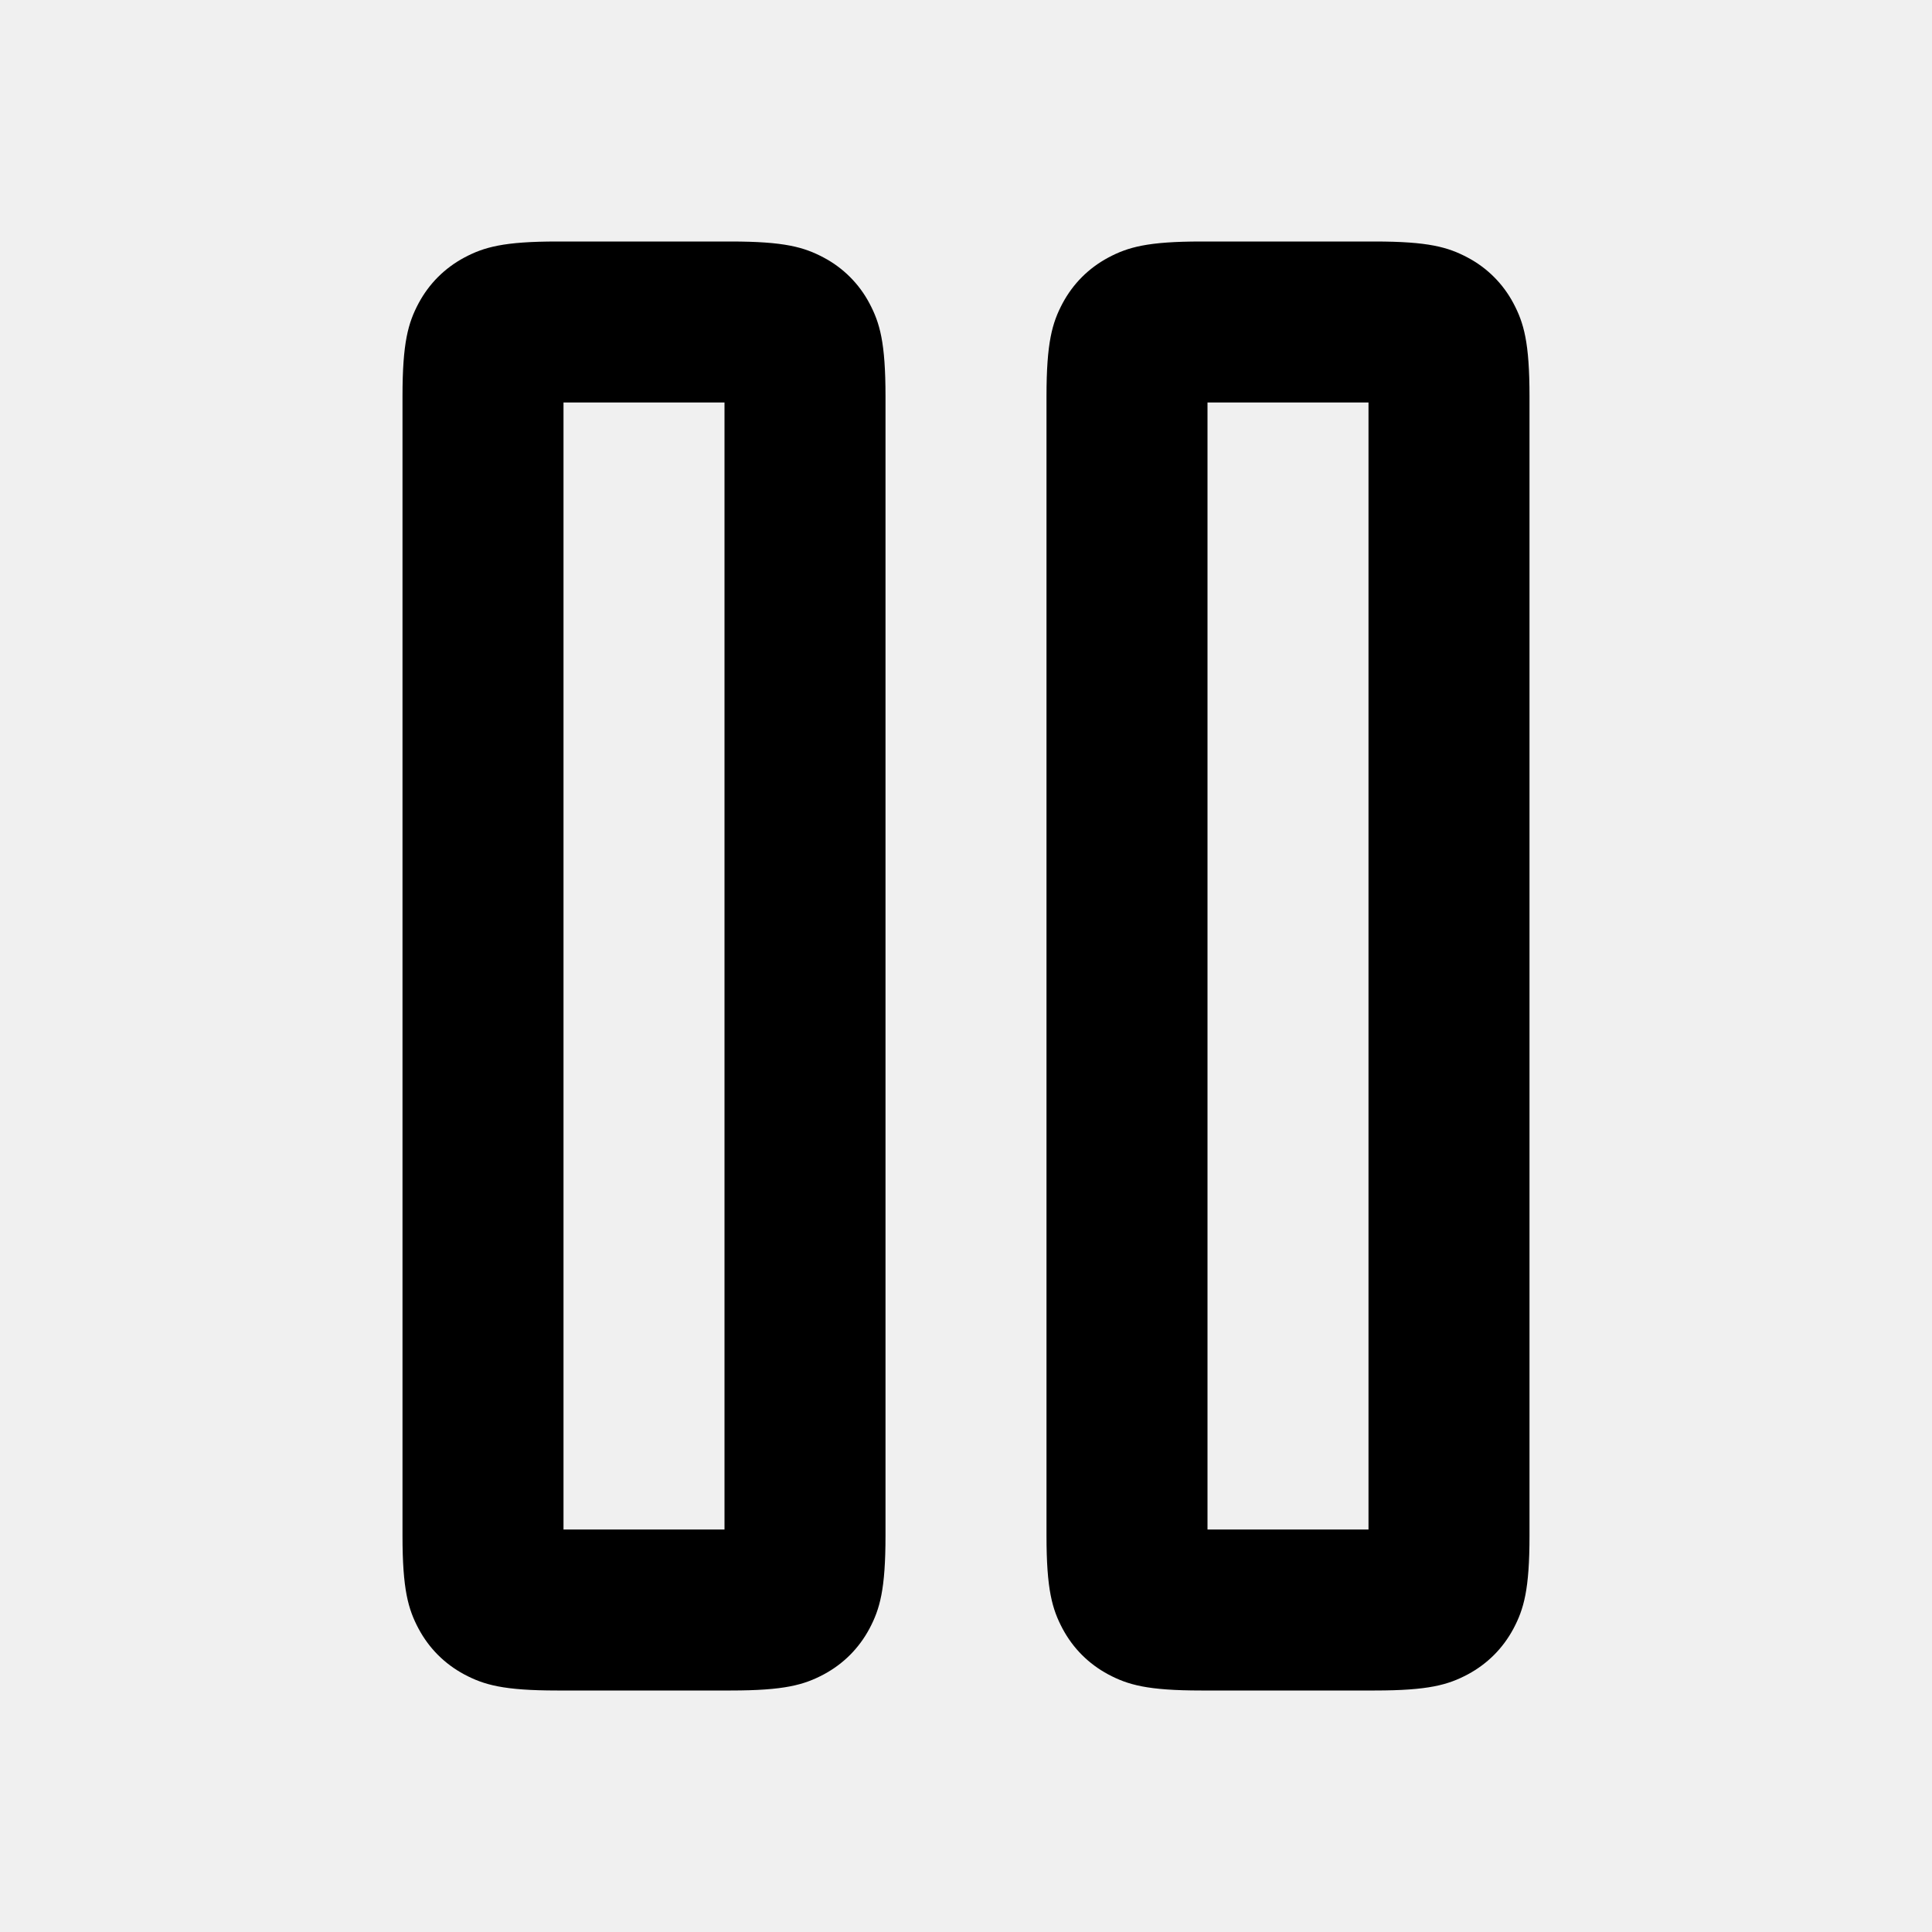
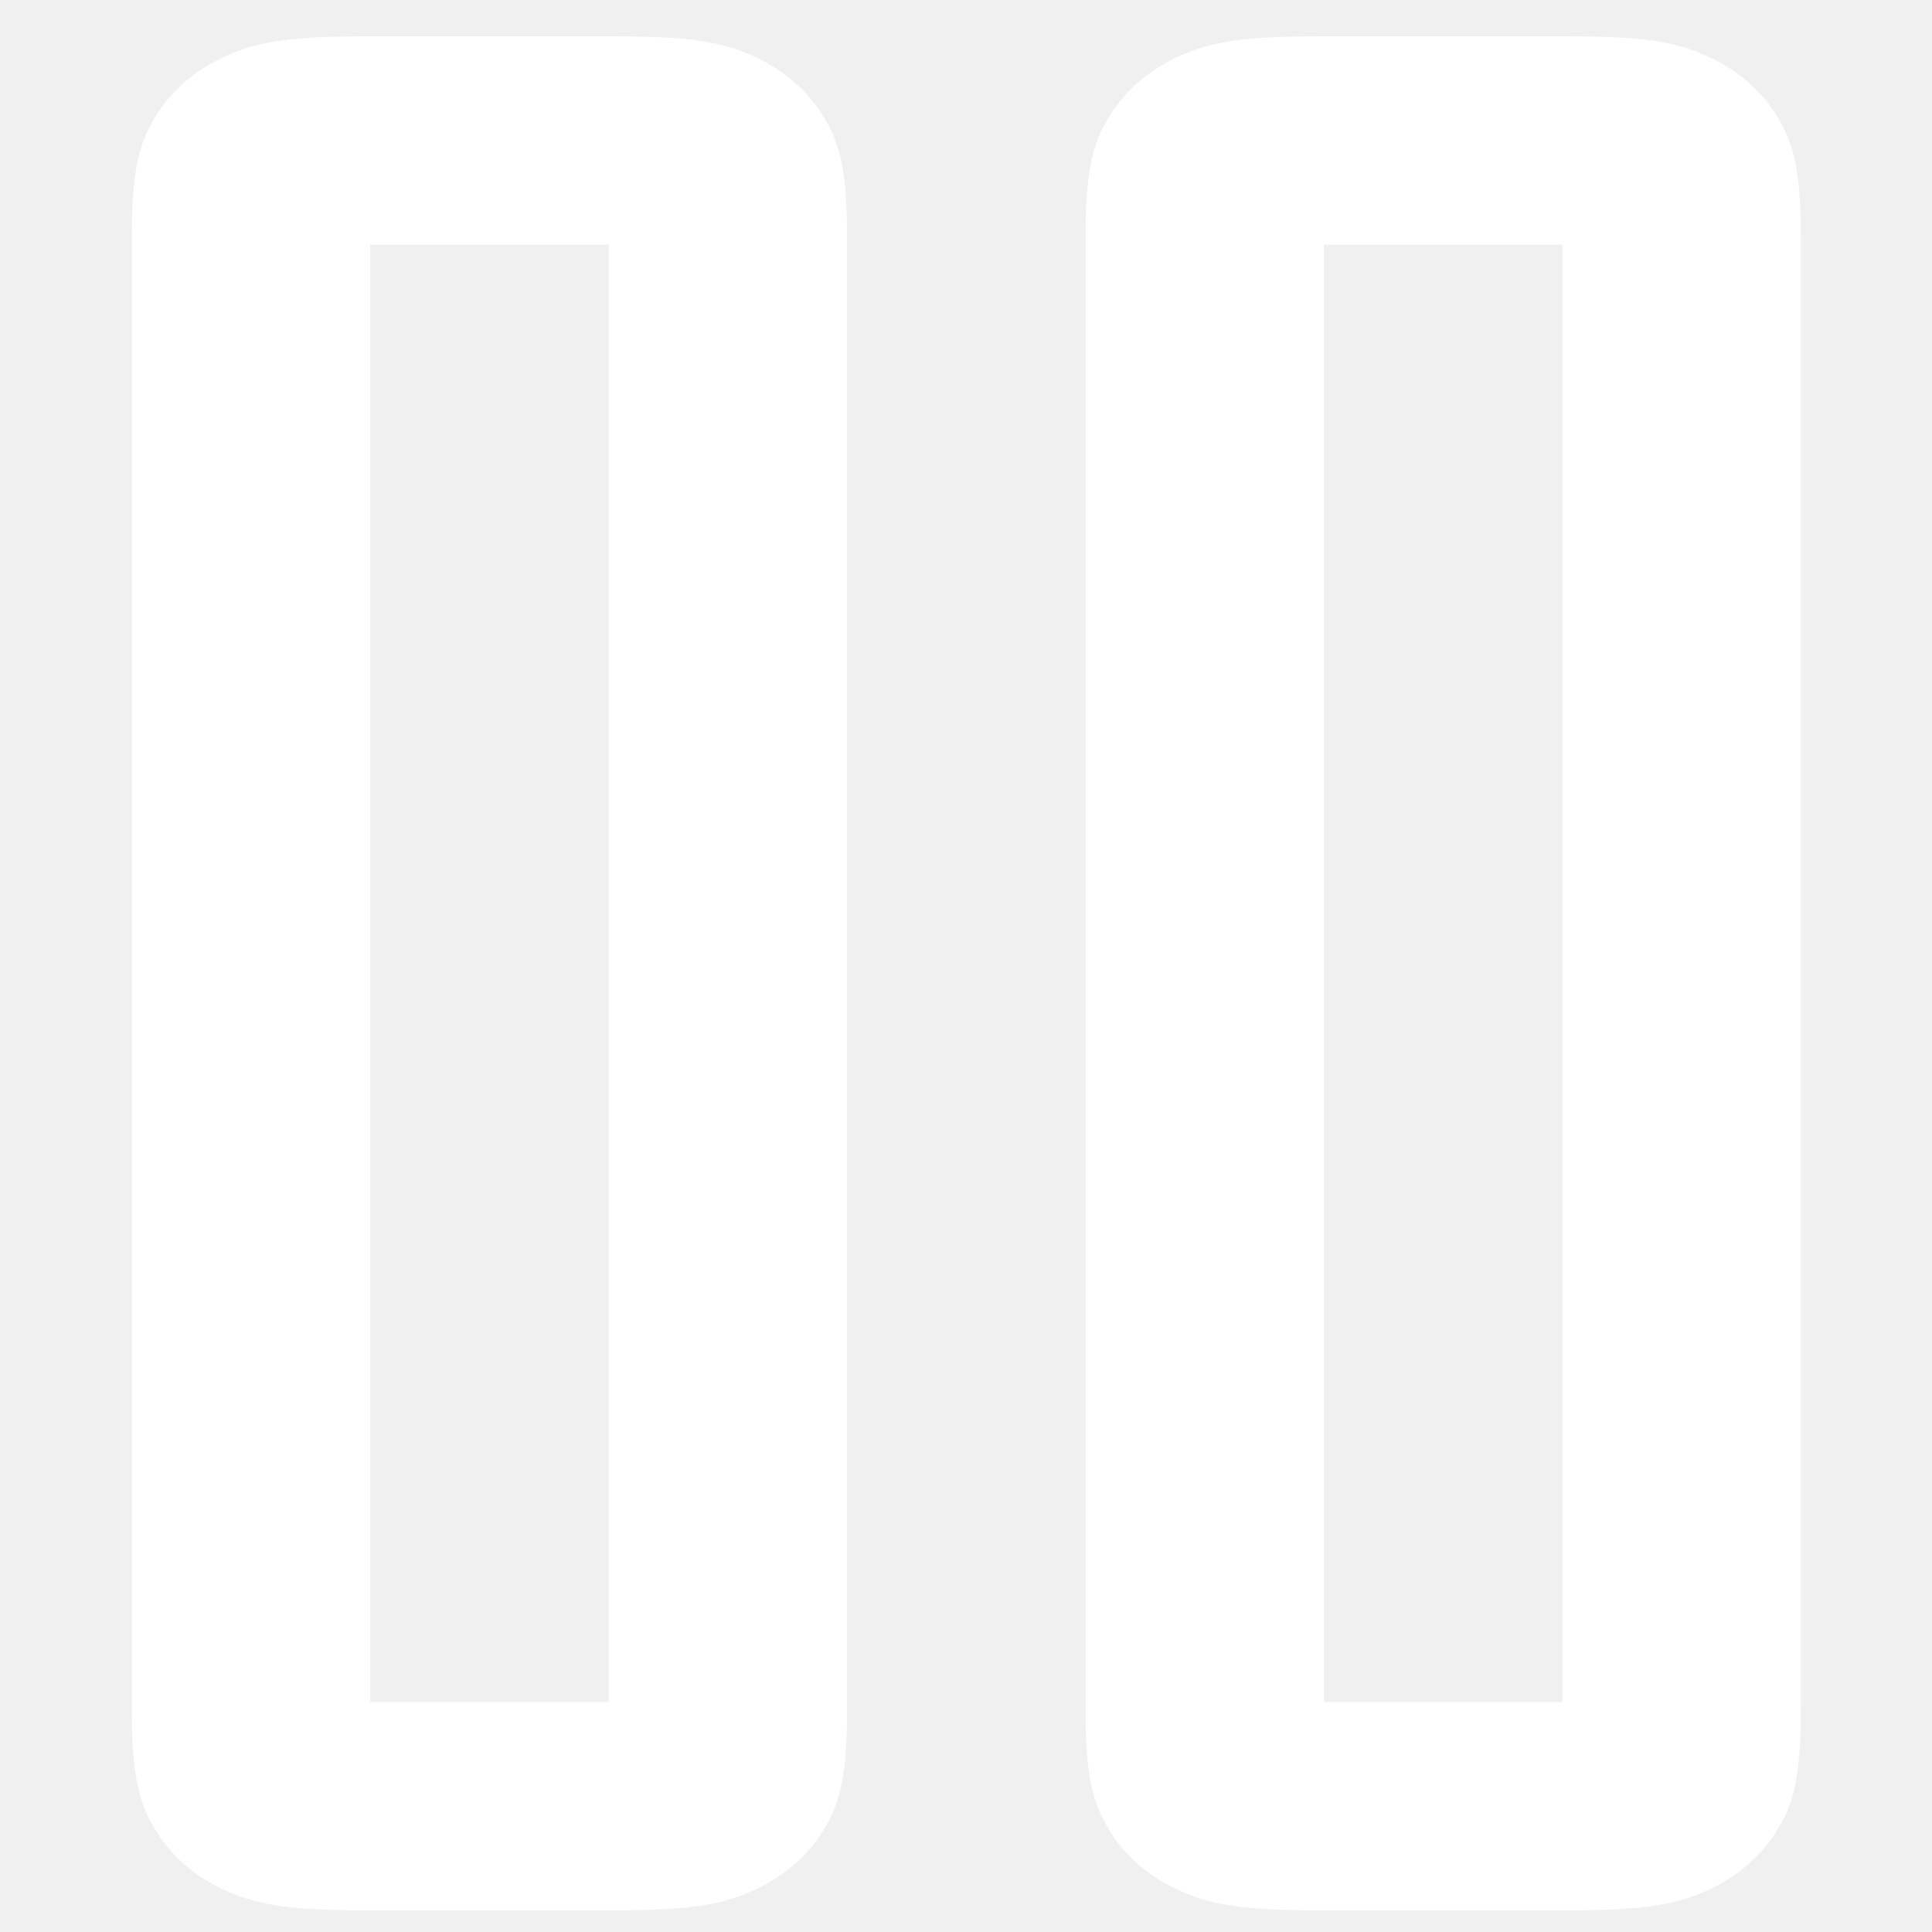
- <svg xmlns="http://www.w3.org/2000/svg" width="800px" height="800px" viewBox="0 0 24 24" fill="none">
-   <path fill-rule="evenodd" clip-rule="evenodd" d="M9.077 3H6.923c-.669 0-.911.07-1.156.2-.244.131-.436.323-.567.567-.13.245-.2.487-.2 1.156v14.154c0 .669.07.911.2 1.156.131.244.323.436.567.567.245.13.487.2 1.156.2h2.154c.669 0 .911-.07 1.156-.2.244-.131.436-.323.567-.567.13-.245.2-.487.2-1.156V4.923c0-.669-.07-.911-.2-1.156a1.363 1.363 0 0 0-.567-.567c-.245-.13-.487-.2-1.156-.2zm8 0h-2.154c-.669 0-.911.07-1.156.2-.244.131-.436.323-.567.567-.13.245-.2.487-.2 1.156v14.154c0 .669.07.911.2 1.156.131.244.323.436.567.567.245.13.487.2 1.156.2h2.154c.669 0 .911-.07 1.156-.2.244-.131.436-.323.567-.567.13-.245.2-.487.2-1.156V4.923c0-.669-.07-.911-.2-1.156a1.363 1.363 0 0 0-.567-.567c-.245-.13-.487-.2-1.156-.2zM7 5v14h2V5H7zm10 14h-2V5h2v14z" fill="#000000" />
+ <svg xmlns="http://www.w3.org/2000/svg" width="24" height="24">
+   <g>
+     <rect fill="none" id="canvas_background" height="602" width="802" y="-1" x="-1" />
+   </g>
+   <g>
+     <path stroke="null" id="svg_1" fill="#ffffff" d="m7.675,0.452l-3.19,0c-0.991,0 -1.349,0.091 -1.712,0.259c-0.361,0.169 -0.646,0.418 -0.84,0.733c-0.193,0.317 -0.296,0.63 -0.296,1.495l0,18.304c0,0.865 0.104,1.178 0.296,1.495c0.194,0.316 0.478,0.564 0.84,0.733c0.363,0.168 0.721,0.259 1.712,0.259l3.19,0c0.991,0 1.349,-0.091 1.712,-0.259c0.361,-0.169 0.646,-0.418 0.84,-0.733c0.193,-0.317 0.296,-0.63 0.296,-1.495l0,-18.304c0,-0.865 -0.104,-1.178 -0.296,-1.495a2.019,1.763 0 0 0 -0.84,-0.733c-0.363,-0.168 -0.721,-0.259 -1.712,-0.259zm11.848,0l-3.19,0c-0.991,0 -1.349,0.091 -1.712,0.259c-0.361,0.169 -0.646,0.418 -0.84,0.733c-0.193,0.317 -0.296,0.63 -0.296,1.495l0,18.304c0,0.865 0.104,1.178 0.296,1.495c0.194,0.316 0.478,0.564 0.84,0.733c0.363,0.168 0.721,0.259 1.712,0.259l3.19,0c0.991,0 1.349,-0.091 1.712,-0.259c0.361,-0.169 0.646,-0.418 0.84,-0.733c0.193,-0.317 0.296,-0.63 0.296,-1.495l0,-18.304c0,-0.865 -0.104,-1.178 -0.296,-1.495a2.019,1.763 0 0 0 -0.84,-0.733c-0.363,-0.168 -0.721,-0.259 -1.712,-0.259zm-14.924,2.586l0,18.105l2.962,0l0,-18.105l-2.962,0zm14.81,18.105l-2.962,0l0,-18.105l2.962,0l0,18.105z" clip-rule="evenodd" fill-rule="evenodd" />
+   </g>
</svg>
